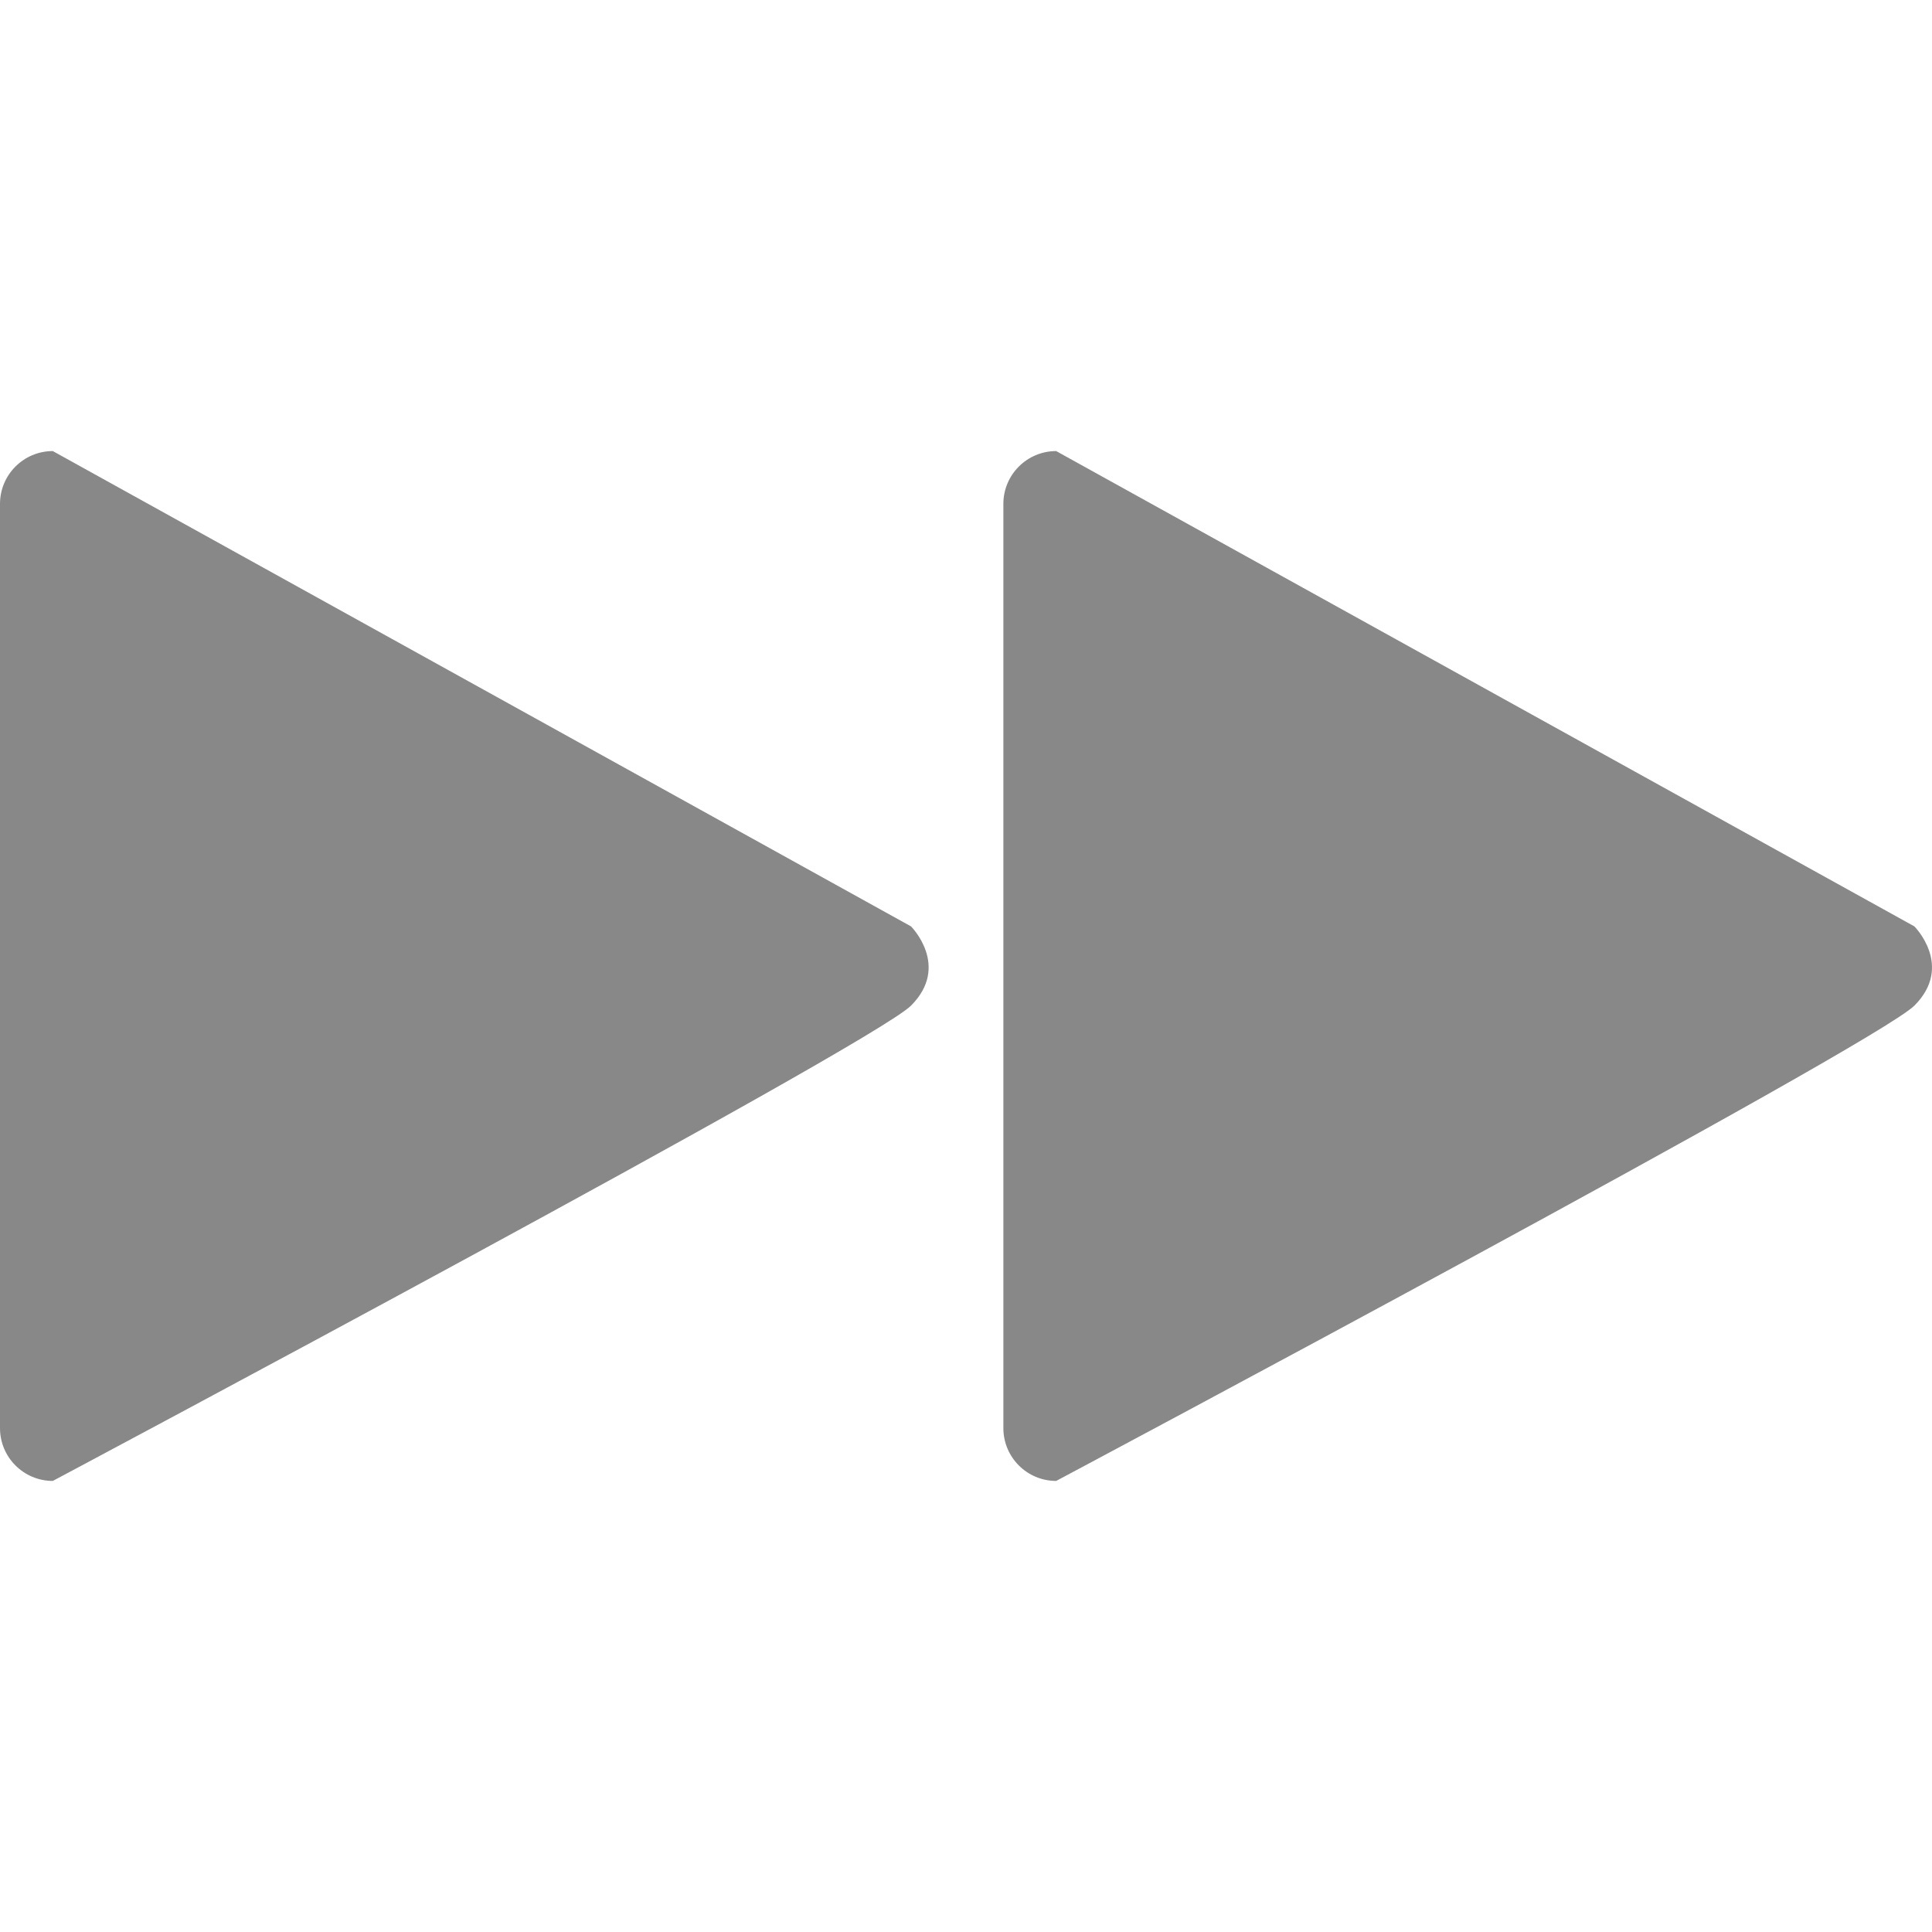
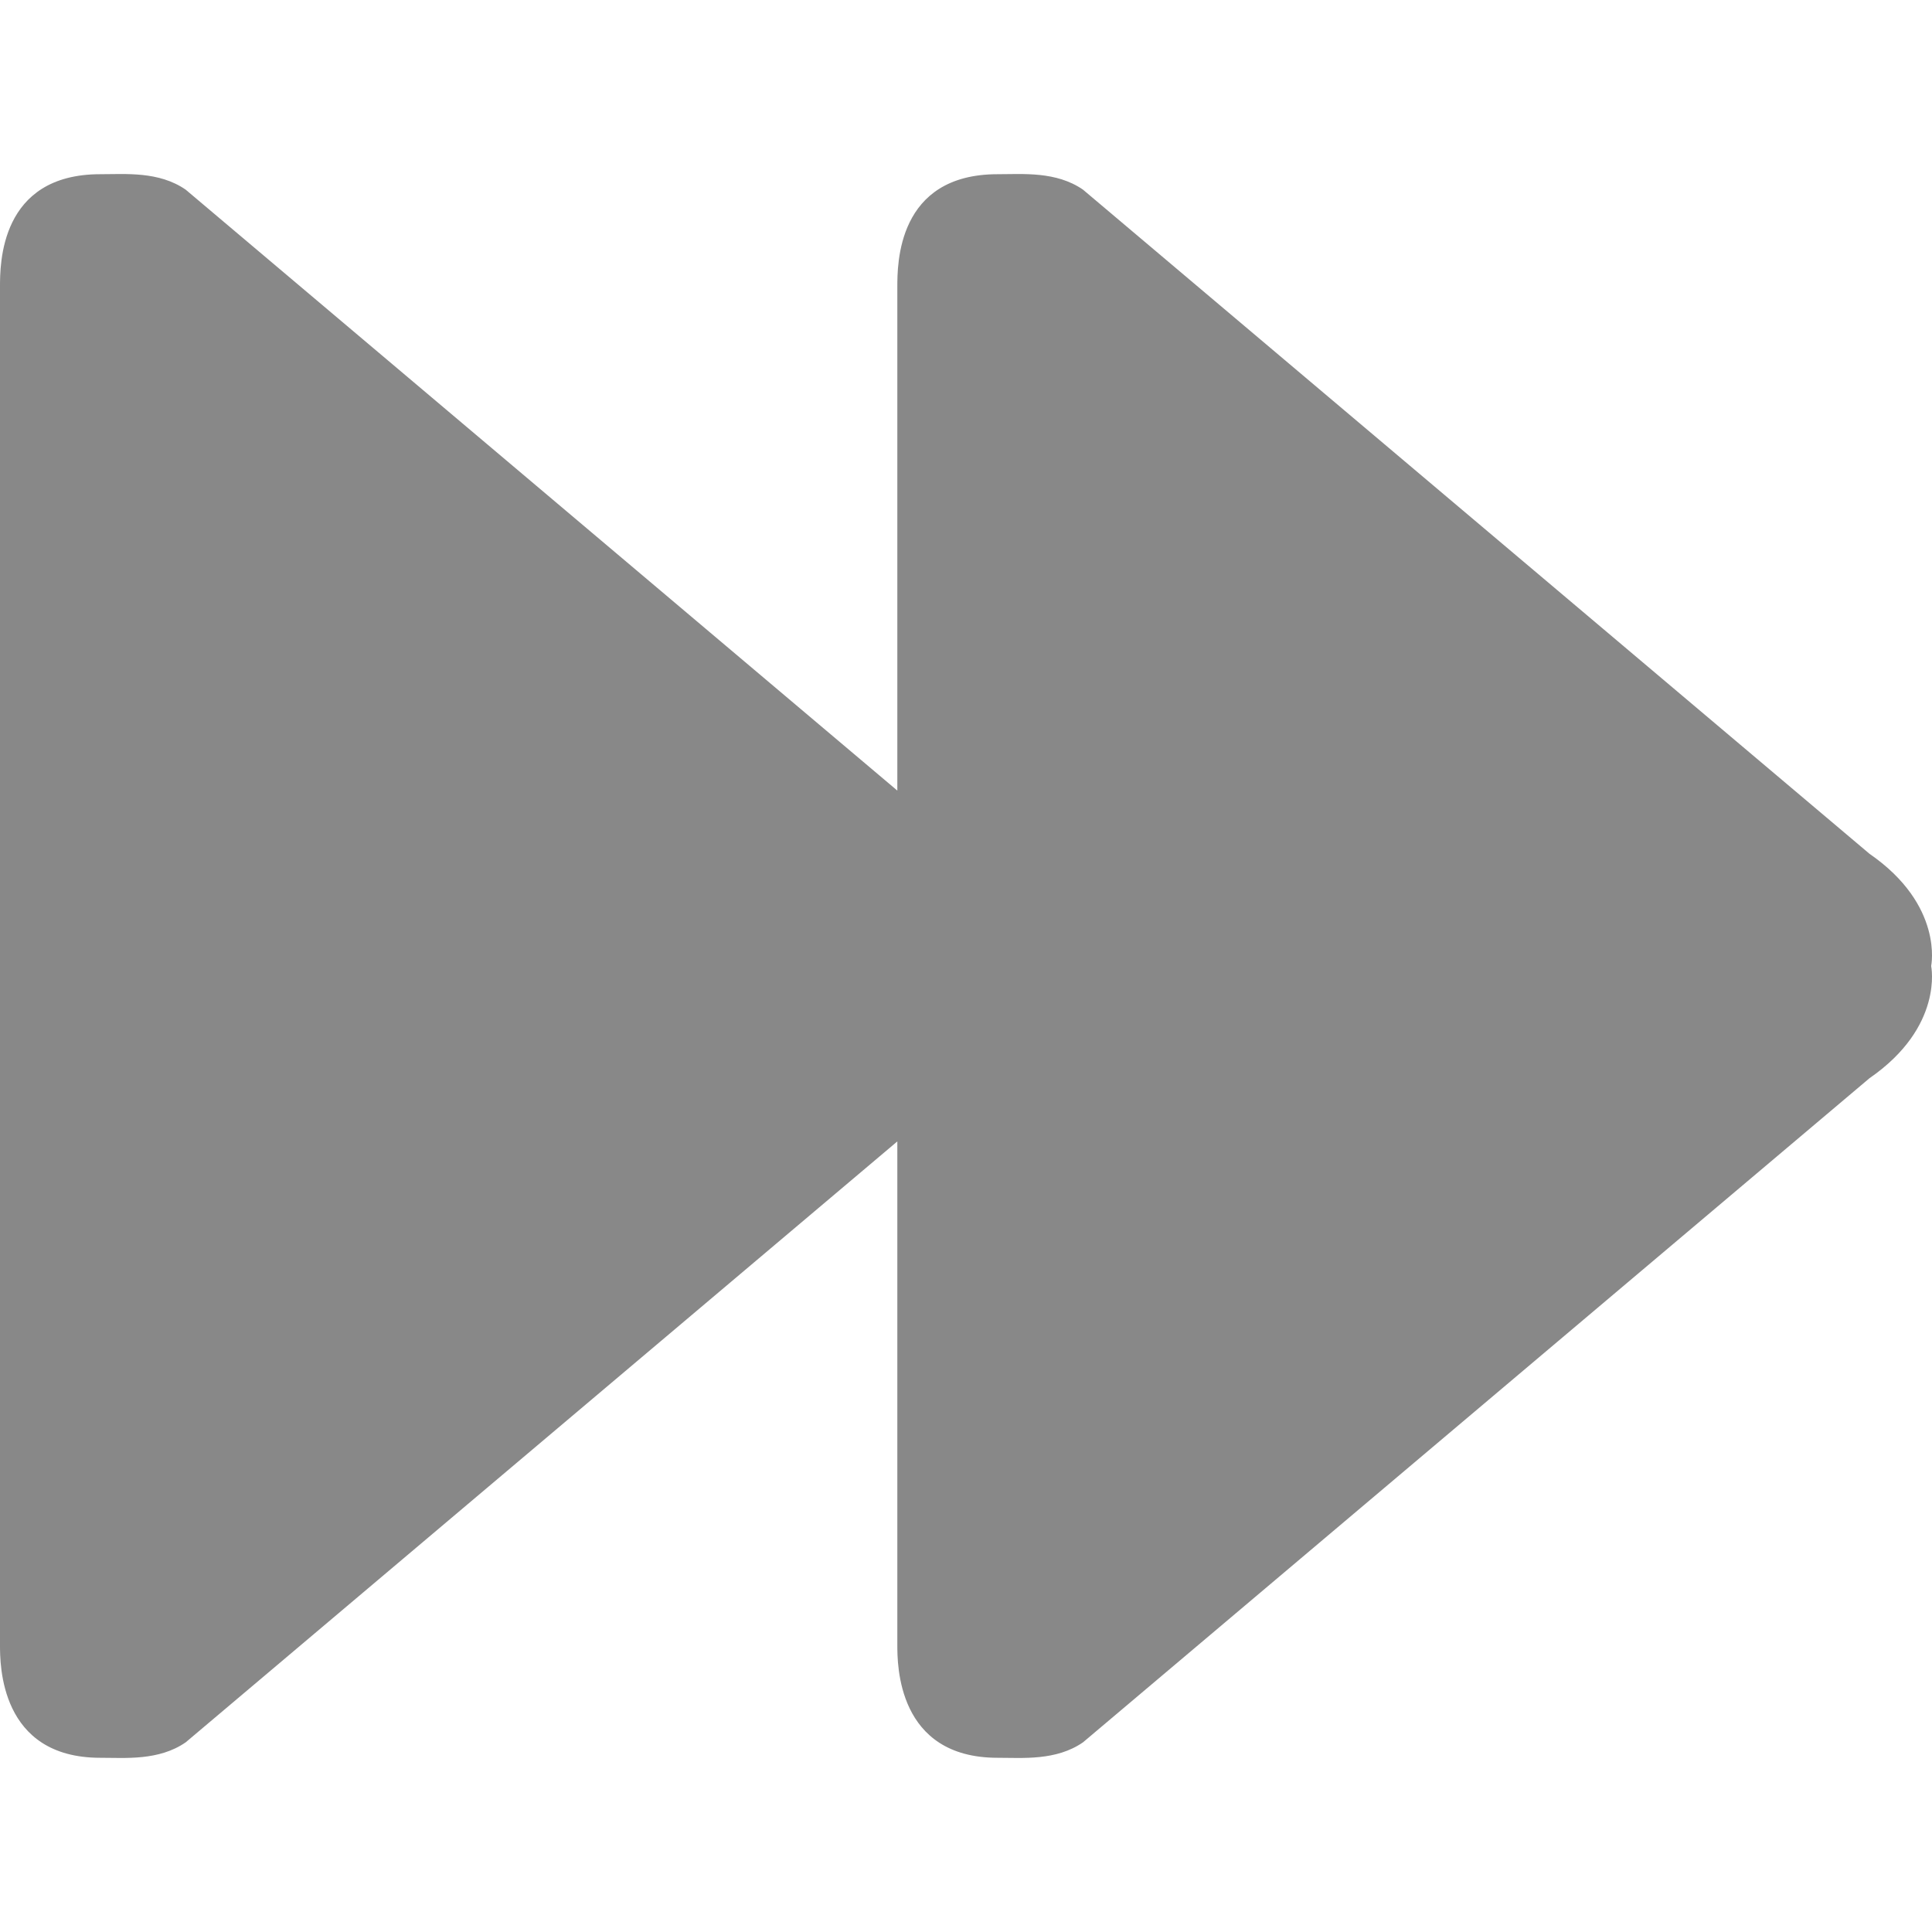
- <svg xmlns="http://www.w3.org/2000/svg" version="1.1" id="Capa_1" x="0px" y="0px" viewBox="0 0 491.857 491.857" style="enable-background:new 0 0 491.857 491.857;" xml:space="preserve" width="512px" height="512px">
-   <g>
-     <g>
-       <g>
-         <path d="M268.888,377.021c-7.426,0-13.445-6.019-13.445-13.445V128.281c0-7.425,6.019-13.445,13.445-13.445l218.487,121.01     c0,0,10.085,10.084,0,20.166C477.292,266.096,268.888,377.021,268.888,377.021z" fill="#888888" />
-         <path d="M13.447,377.021C6.02,377.021,0,371.002,0,363.575V128.281c0-7.425,6.02-13.445,13.447-13.445l218.487,121.01     c0,0,10.084,10.084,0,20.166C221.85,266.095,13.447,377.021,13.447,377.021z" fill="#888888" />
-       </g>
-     </g>
-     <g>
- 	</g>
-     <g>
- 	</g>
-     <g>
- 	</g>
-     <g>
- 	</g>
-     <g>
- 	</g>
-     <g>
- 	</g>
-     <g>
- 	</g>
-     <g>
- 	</g>
-     <g>
- 	</g>
-     <g>
- 	</g>
-     <g>
- 	</g>
-     <g>
- 	</g>
-     <g>
- 	</g>
-     <g>
- 	</g>
-     <g>
- 	</g>
+ <svg xmlns="http://www.w3.org/2000/svg" version="1.1" id="Capa_1" x="0px" y="0px" viewBox="0 0 250.488 250.488" style="enable-background:new 0 0 250.488 250.488;" xml:space="preserve" width="512px" height="512px">
+   <g id="Next_track_2">
+     <path style="fill-rule:evenodd;clip-rule:evenodd;" d="M242.381,110.693L140.415,24.591c-3.48-2.406-7.805-2.005-11.071-2.005   c-13.061,0-13.003,11.7-13.003,14.666v65.249l-92.265-77.91c-3.482-2.406-7.807-2.005-11.072-2.005   C-0.057,22.587,0,34.287,0,37.252v175.983c0,2.507-0.057,14.666,13.004,14.666c3.265,0,7.59,0.401,11.072-2.005l92.265-77.91   v65.249c0,2.507-0.058,14.666,13.003,14.666c3.266,0,7.591,0.401,11.071-2.005l101.966-86.101   c9.668-6.675,7.997-14.551,7.997-14.551S252.049,117.367,242.381,110.693z" fill="#888888" />
  </g>
  <g>
</g>
  <g>
</g>
  <g>
</g>
  <g>
</g>
  <g>
</g>
  <g>
</g>
  <g>
</g>
  <g>
</g>
  <g>
</g>
  <g>
</g>
  <g>
</g>
  <g>
</g>
  <g>
</g>
  <g>
</g>
  <g>
</g>
</svg>
